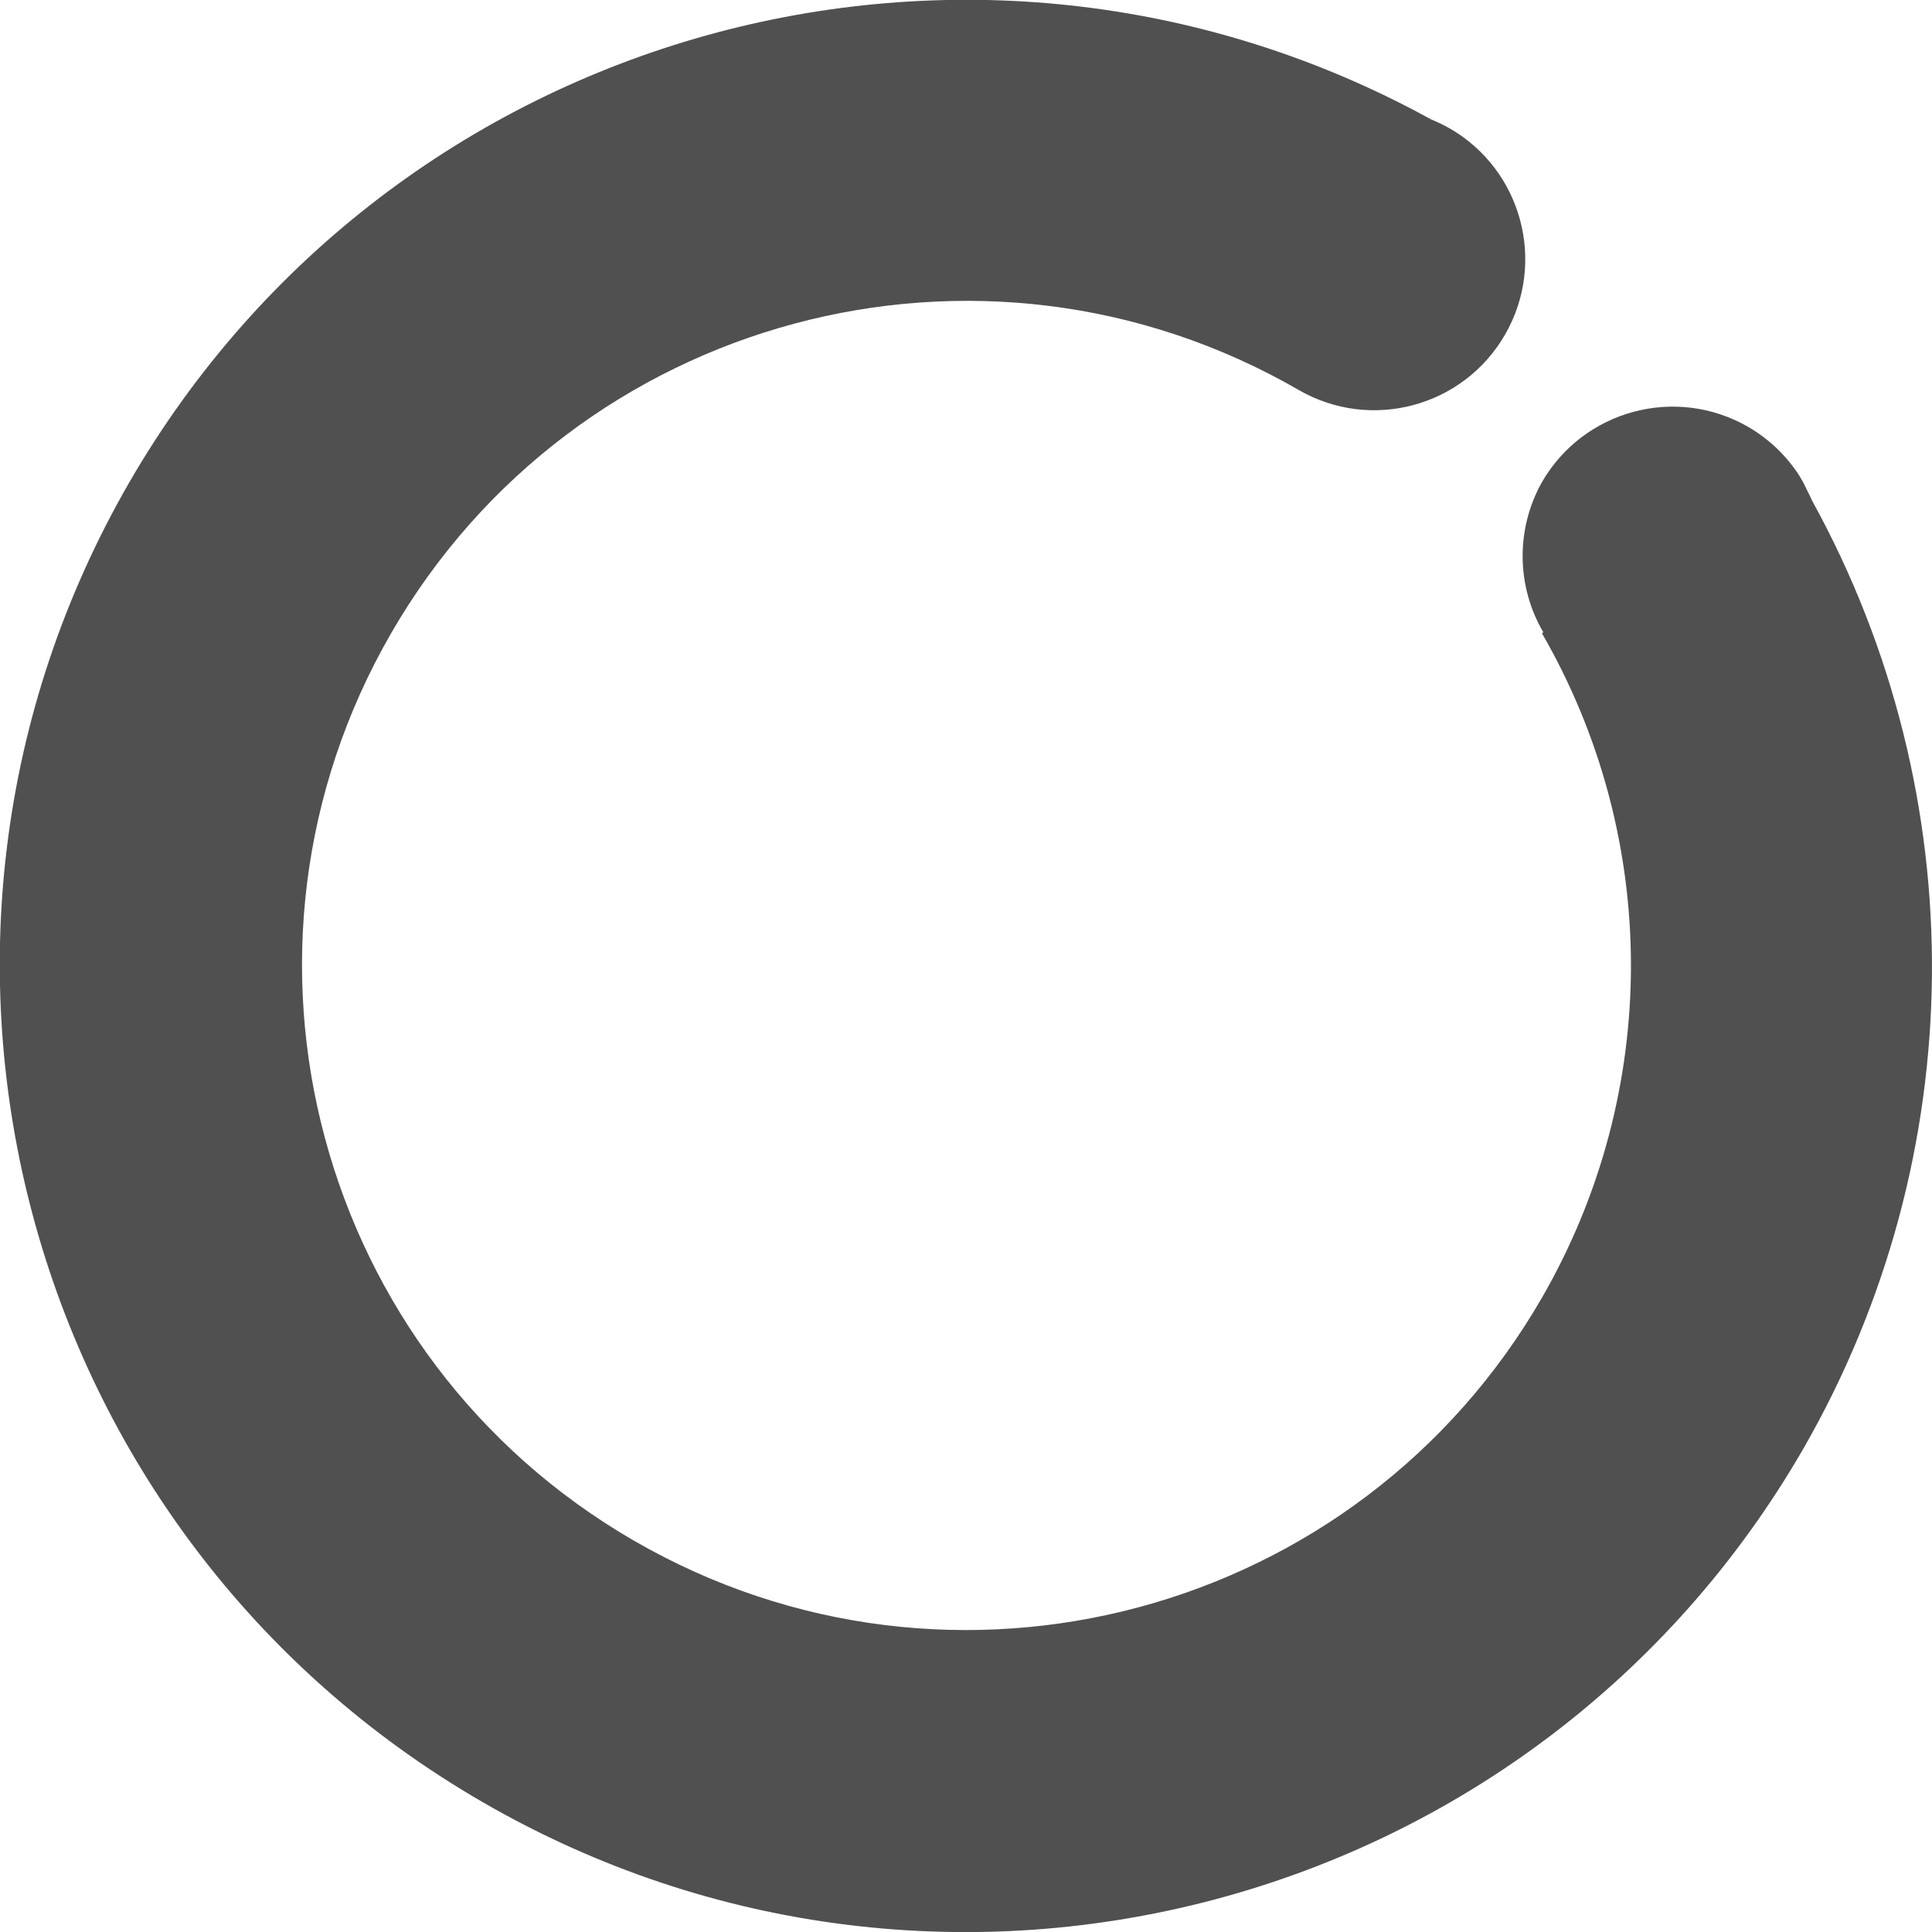
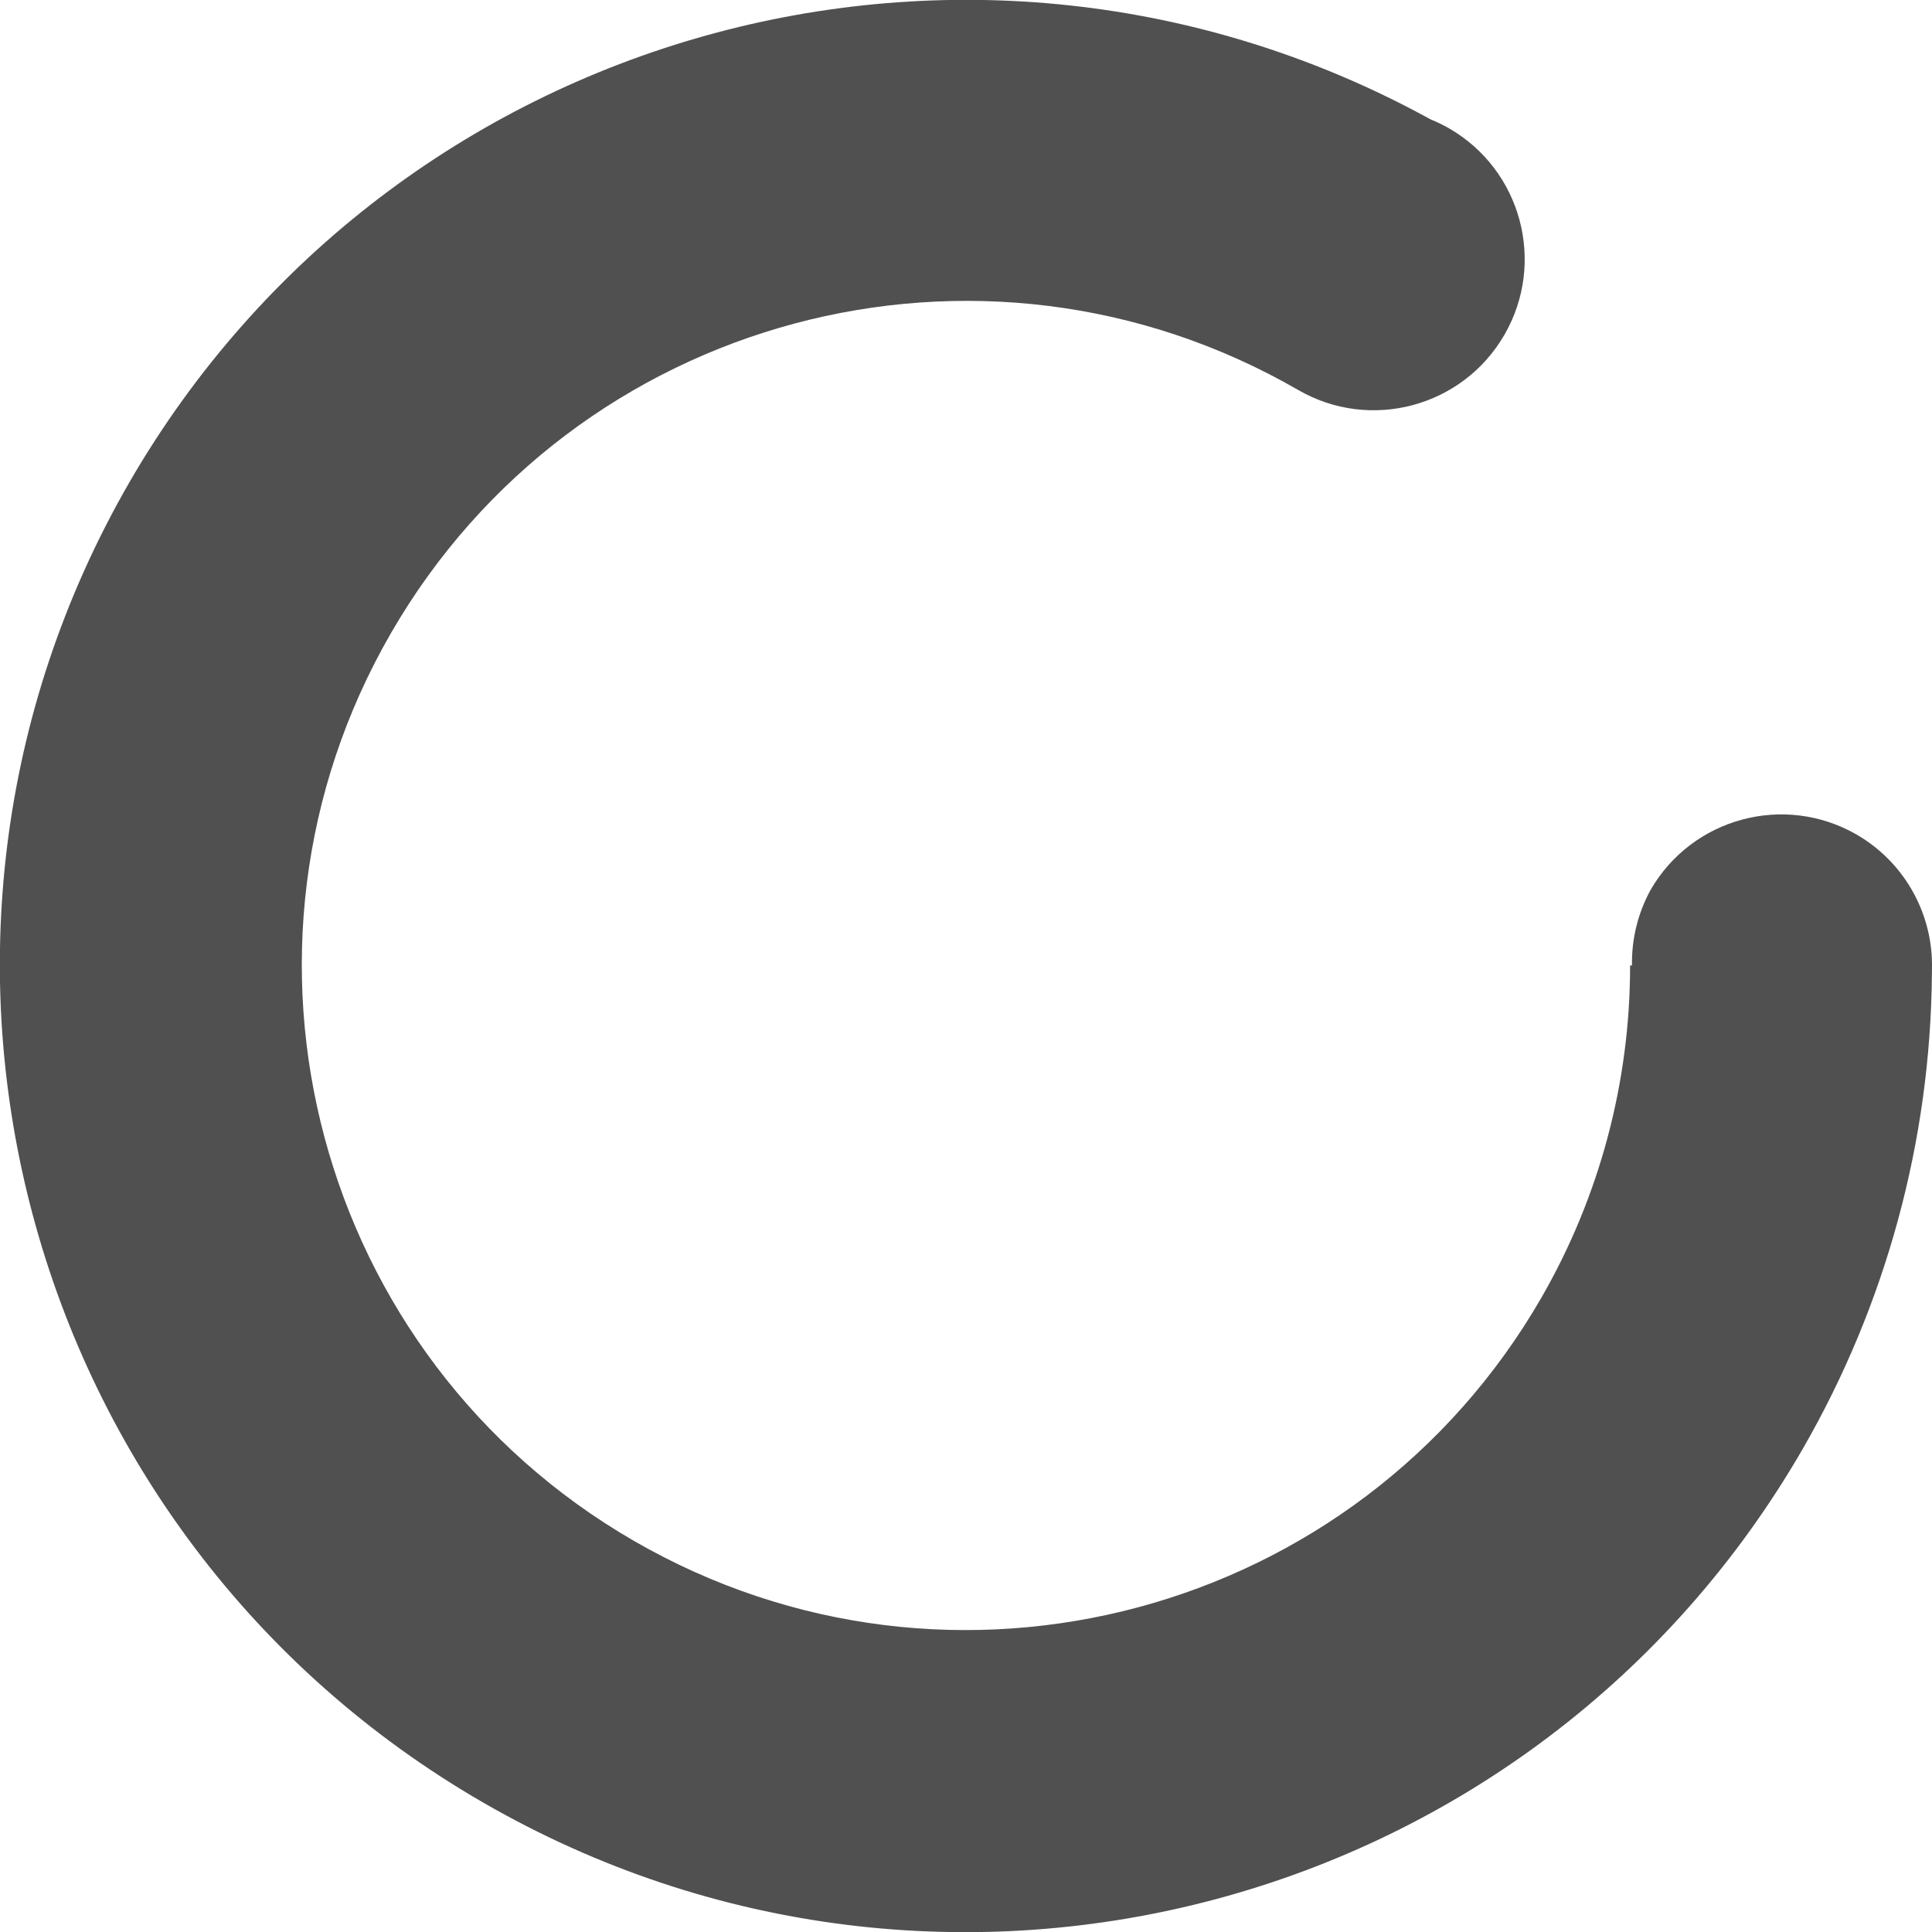
- <svg xmlns="http://www.w3.org/2000/svg" width="64" height="64" viewBox="9.878 -21.872 22.828 22.828" version="1.1" style="fill:none;stroke-linecap:round;stroke-linejoin:round" id="svg4">
-   <defs id="defs4" />
-   <path id="path9" style="fill:#505050;fill-opacity:1;stroke:none;stroke-width:0.361;stroke-dasharray:none" d="m 27.006,-20.355 a 1.784,1.784 89.976 0 0 -0.218,-0.106 11.42,11.419 89.962 0 0 -15.381,4.286 11.42,11.419 89.962 0 0 4.18,15.6 11.42,11.419 89.962 0 0 15.599,-4.18 11.42,11.419 89.962 0 0 0.104,-11.2 1.784,1.784 89.976 0 0 -0.055,-0.114 11.42,11.419 89.962 0 0 -0.044,-0.091 1.784,1.784 89.976 0 1 0.003,0.008 1.784,1.784 89.976 0 0 -0.01,-0.021 11.42,11.419 89.962 0 0 -0.049,-0.084 1.784,1.784 89.976 0 0 -0.601,-0.571 1.784,1.784 89.976 0 0 -2.437,0.653 1.784,1.784 89.976 0 0 0.017,1.775 l -0.017,0.01 a 7.851,7.85 89.964 0 1 4.42e-4,7.851 7.851,7.85 89.964 0 1 -10.724,2.874 7.851,7.85 89.964 0 1 -2.874,-10.725 7.851,7.85 89.964 0 1 10.724,-2.874 1.784,1.784 89.976 0 0 2.437,-0.653 1.784,1.784 89.976 0 0 -0.653,-2.438 z m -0.501,-0.192 a 1.784,1.784 89.976 0 0 -0.047,-0.009 1.784,1.784 89.976 0 1 0.047,0.009 z m -0.56,-0.036 a 1.784,1.784 89.976 0 0 -0.028,0.002 1.784,1.784 89.976 0 1 0.028,-0.002 z m -0.543,0.139 a 1.784,1.784 89.976 0 0 -0.032,0.016 1.784,1.784 89.976 0 1 0.032,-0.016 z m -0.461,0.295 a 1.784,1.784 89.976 0 0 -0.034,0.029 1.784,1.784 89.976 0 1 0.034,-0.029 z m 6.449,4.546 a 1.784,1.784 89.976 0 1 0.008,0.036 1.784,1.784 89.976 0 0 -0.008,-0.036 z m -7.013,-3.598 a 1.784,1.784 89.976 0 0 -0.008,0.044 1.784,1.784 89.976 0 1 0.008,-0.044 z m 7.019,4.217 a 1.784,1.784 89.976 0 1 -0.006,0.034 1.784,1.784 89.976 0 0 0.006,-0.034 z m -7.054,-3.662 a 1.784,1.784 89.976 0 0 0.002,0.035 1.784,1.784 89.976 0 1 -0.002,-0.035 z m 0.141,0.551 a 1.784,1.784 89.976 0 0 0.012,0.025 1.784,1.784 89.976 0 1 -0.012,-0.025 z m 6.592,3.874 a 1.784,1.784 89.976 0 1 -0.013,0.018 1.784,1.784 89.976 0 0 0.013,-0.018 z m -6.3,-3.417 a 1.784,1.784 89.976 0 0 0.031,0.036 1.784,1.784 89.976 0 1 -0.031,-0.036 z m 5.64,3.963 a 1.784,1.784 89.976 0 1 -0.018,0.008 1.784,1.784 89.976 0 0 0.018,-0.008 z m -0.619,0.169 a 1.784,1.784 89.976 0 1 -0.02,0.002 1.784,1.784 89.976 0 0 0.02,-0.002 z m -0.844,-0.132 a 1.784,1.784 89.976 0 1 -0.02,-0.009 1.784,1.784 89.976 0 0 0.02,0.009 z" />
+ <svg xmlns="http://www.w3.org/2000/svg" width="64" height="64" viewBox="28 -62 64 64" version="1.1" style="fill:none;stroke-linecap:round;stroke-linejoin:round" id="svg7">
+   <defs id="defs7" />
+   <g transform="scale(1,-1)" id="g7">
+     <path id="path12" style="fill:#505050;fill-opacity:1;stroke:none;stroke-width:0.25;stroke-dasharray:none" d="M 76.006,57.746 A 5.001,5.003 0 0 1 75.391,58.045 32.004,32.018 0 0 1 32.288,46.027 32.004,32.018 0 0 1 44.002,2.29 32.004,32.018 0 0 1 87.721,14.009 a 32.004,32.018 0 0 1 4.276,15.727 32.004,32.018 0 0 1 0.003,0.283 A 32.004,32.018 0 0 1 92,30.066 5.001,5.003 0 0 1 89.508,34.351 5.001,5.003 0 0 1 82.677,32.519 5.001,5.003 0 0 1 82.062,30.018 l -0.063,2.81e-4 a 22.003,22.012 0 0 0 -2.939,-11.007 22.003,22.012 0 0 0 -30.057,-8.057 22.003,22.012 0 0 0 -8.054,30.069 22.003,22.012 0 0 0 30.057,8.057 5.001,5.003 0 0 1 6.831,1.831 5.001,5.003 0 0 1 -1.83,6.834 z m -1.403,0.54 a 5.001,5.003 0 0 1 -0.13,0.025 5.001,5.003 0 0 0 0.13,-0.025 z m -1.557,0.1 a 5.001,5.003 0 0 1 -0.101,-0.007 5.001,5.003 0 0 0 0.101,0.007 z m -1.537,-0.392 a 5.001,5.003 0 0 1 -0.091,-0.044 5.001,5.003 0 0 0 0.091,0.044 z m -1.289,-0.823 a 5.001,5.003 0 0 1 -0.1,-0.087 5.001,5.003 0 0 0 0.1,0.087 z M 68.636,54.512 a 5.001,5.003 0 0 1 -0.025,-0.13 5.001,5.003 0 0 0 0.025,0.13 z m -0.1,-1.558 a 5.001,5.003 0 0 1 0.007,-0.101 5.001,5.003 0 0 0 -0.007,0.101 z m 0.392,-1.537 a 5.001,5.003 0 0 1 0.044,-0.091 5.001,5.003 0 0 0 -0.044,0.091 z m 0.823,-1.29 a 5.001,5.003 0 0 1 0.087,-0.1 5.001,5.003 0 0 0 -0.087,0.1 z m 20.643,-23.779 a 5.001,5.003 0 0 0 -0.1,-0.087 5.001,5.003 0 0 1 0.1,0.087 z m -1.298,-0.866 a 5.001,5.003 0 0 0 -0.091,-0.044 5.001,5.003 0 0 1 0.091,0.044 z m -6.756,2.891 a 5.001,5.003 0 0 1 0.032,-0.097 5.001,5.003 0 0 0 -0.032,0.097 z m 5.229,-3.321 a 5.001,5.003 0 0 0 -0.101,-0.007 5.001,5.003 0 0 1 0.101,0.007 z m -4.392,1.797 a 5.001,5.003 0 0 1 0.064,-0.073 5.001,5.003 0 0 0 -0.064,0.073 z m 2.864,-1.729 a 5.001,5.003 0 0 0 -0.13,0.025 5.001,5.003 0 0 1 0.13,-0.025 z" />
+   </g>
</svg>
